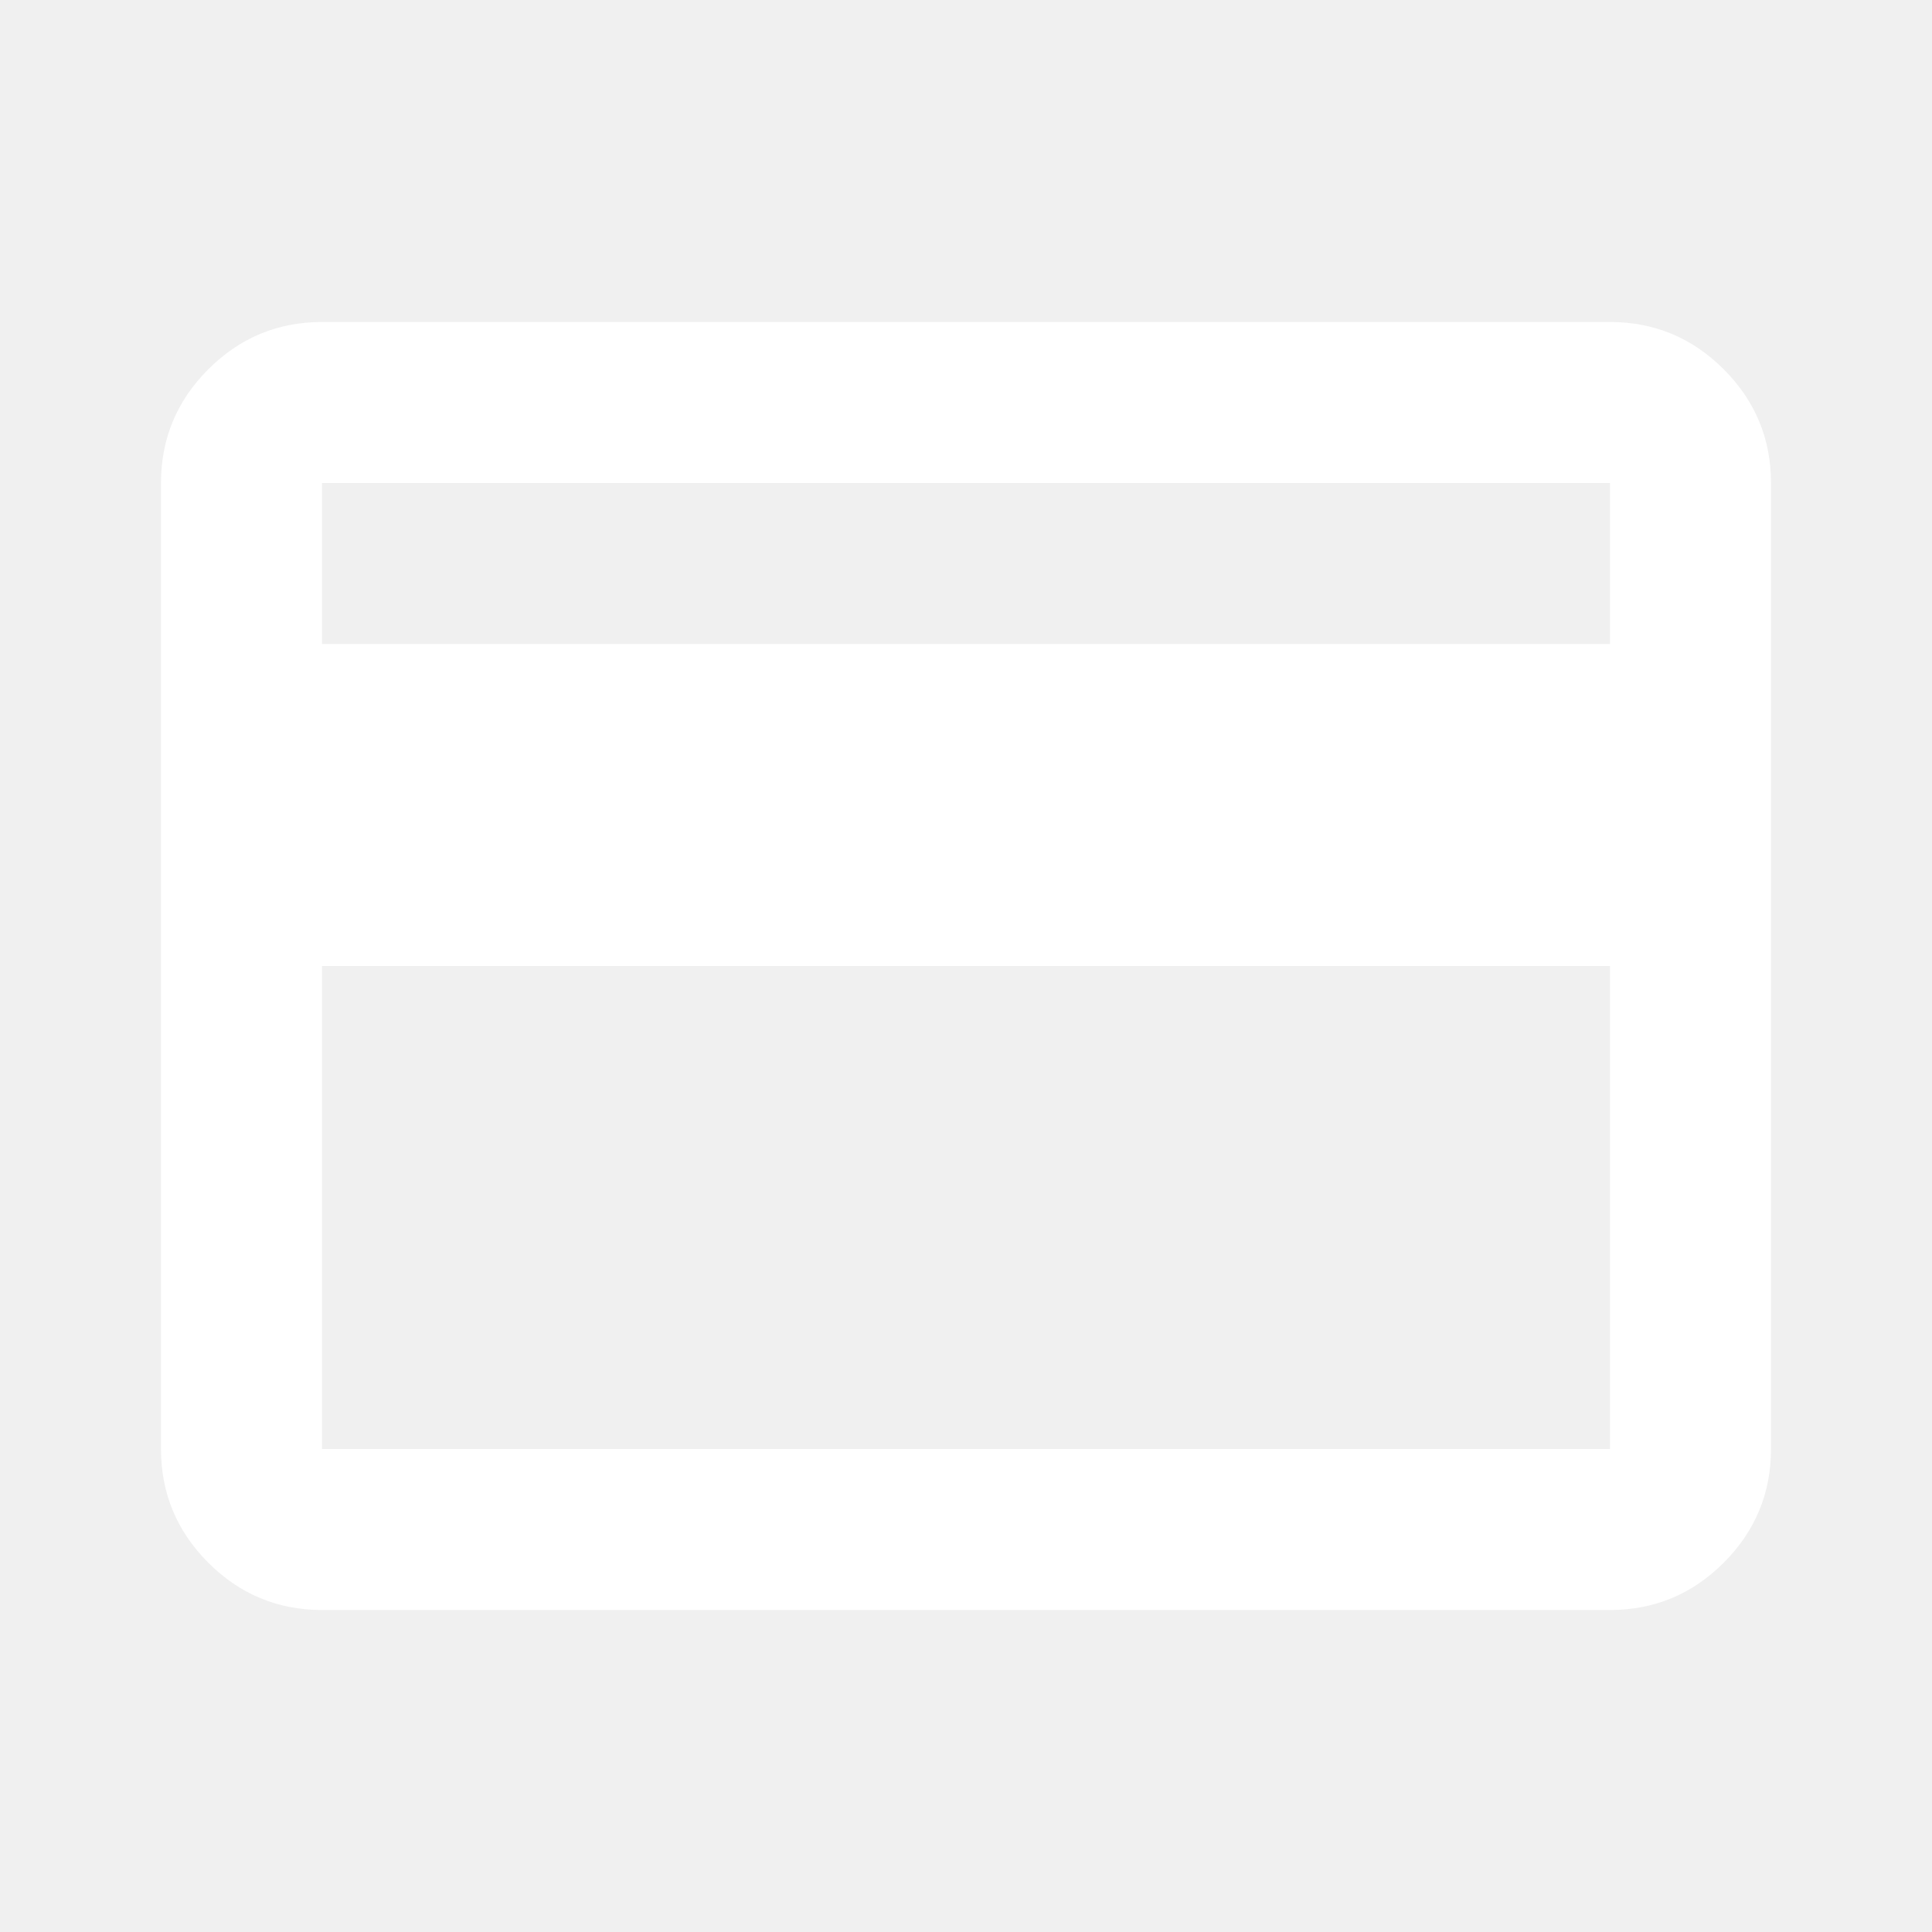
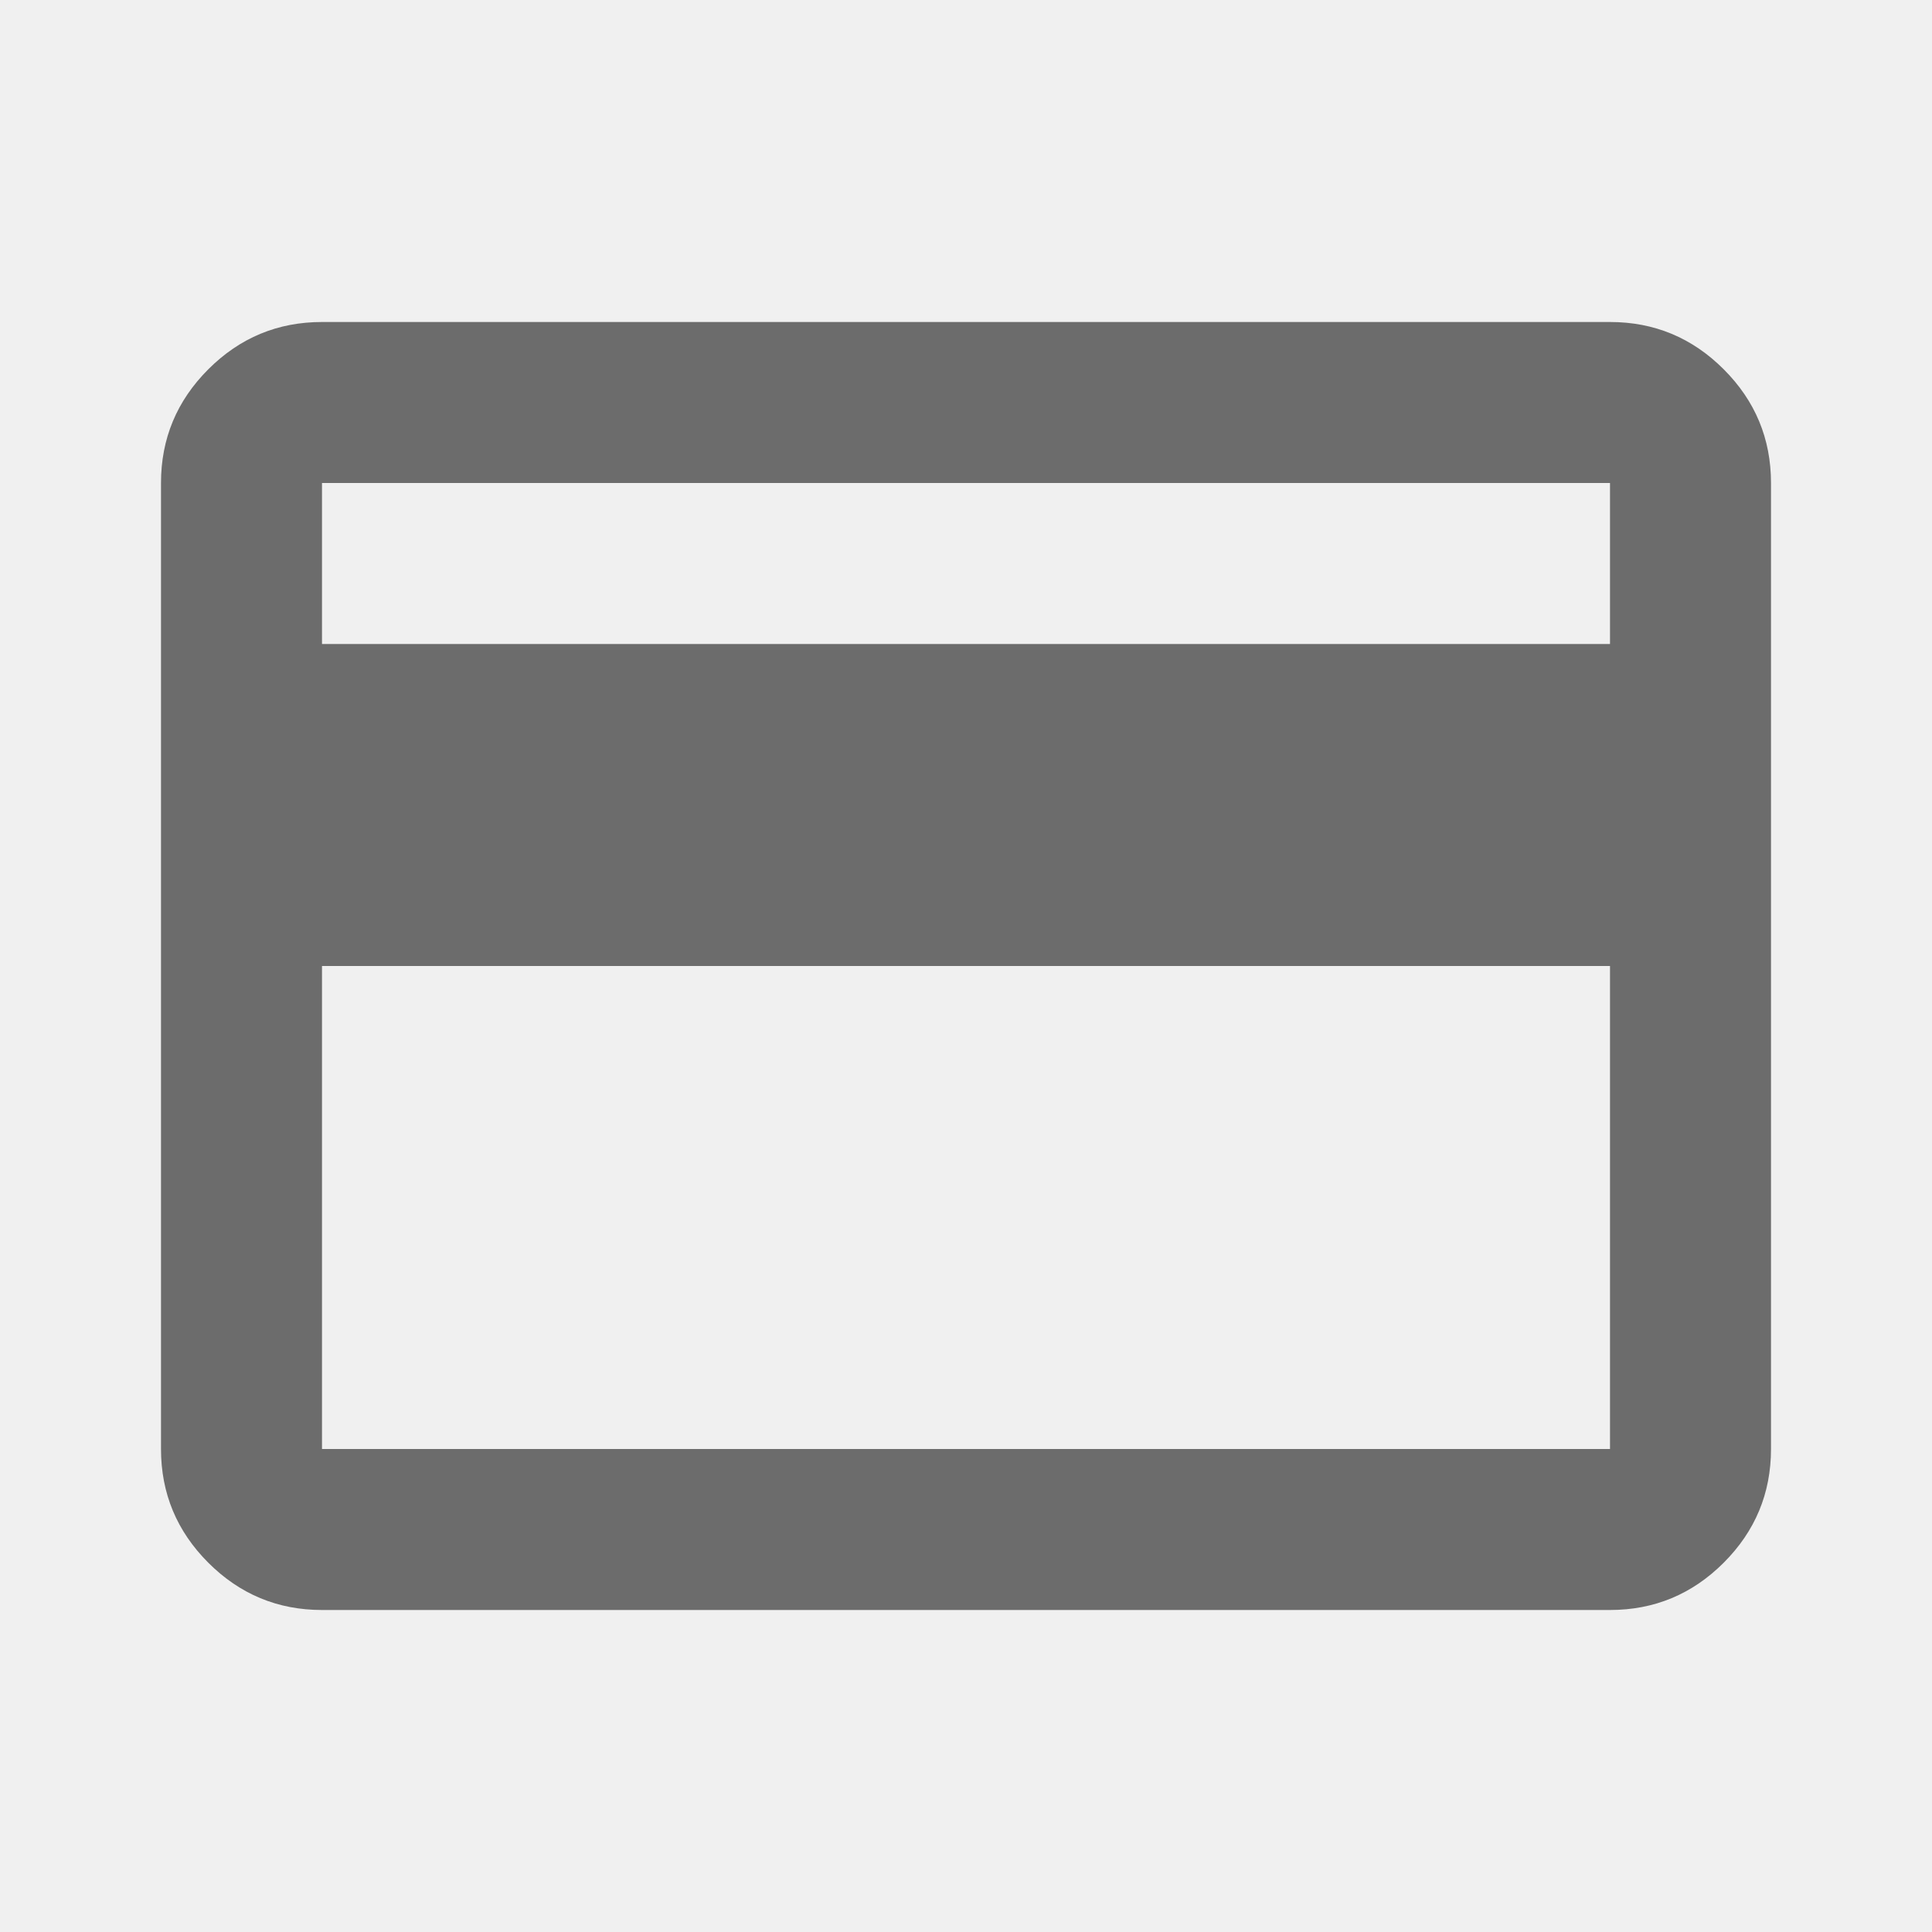
- <svg xmlns="http://www.w3.org/2000/svg" height="24px" viewBox="0 -960 960 960" width="24px" fill="#FFFFFF">
+ <svg xmlns="http://www.w3.org/2000/svg" height="24px" viewBox="0 -960 960 960" width="24px" fill="#6c6c6c">
  <path d="M880-720v480q0 33-23.5 56.5T800-160H160q-33 0-56.5-23.5T80-240v-480q0-33 23.5-56.5T160-800h640q33 0 56.5 23.5T880-720Zm-720 80h640v-80H160v80Zm0 160v240h640v-240H160Zm0 240v-480 480Z" />
</svg>
